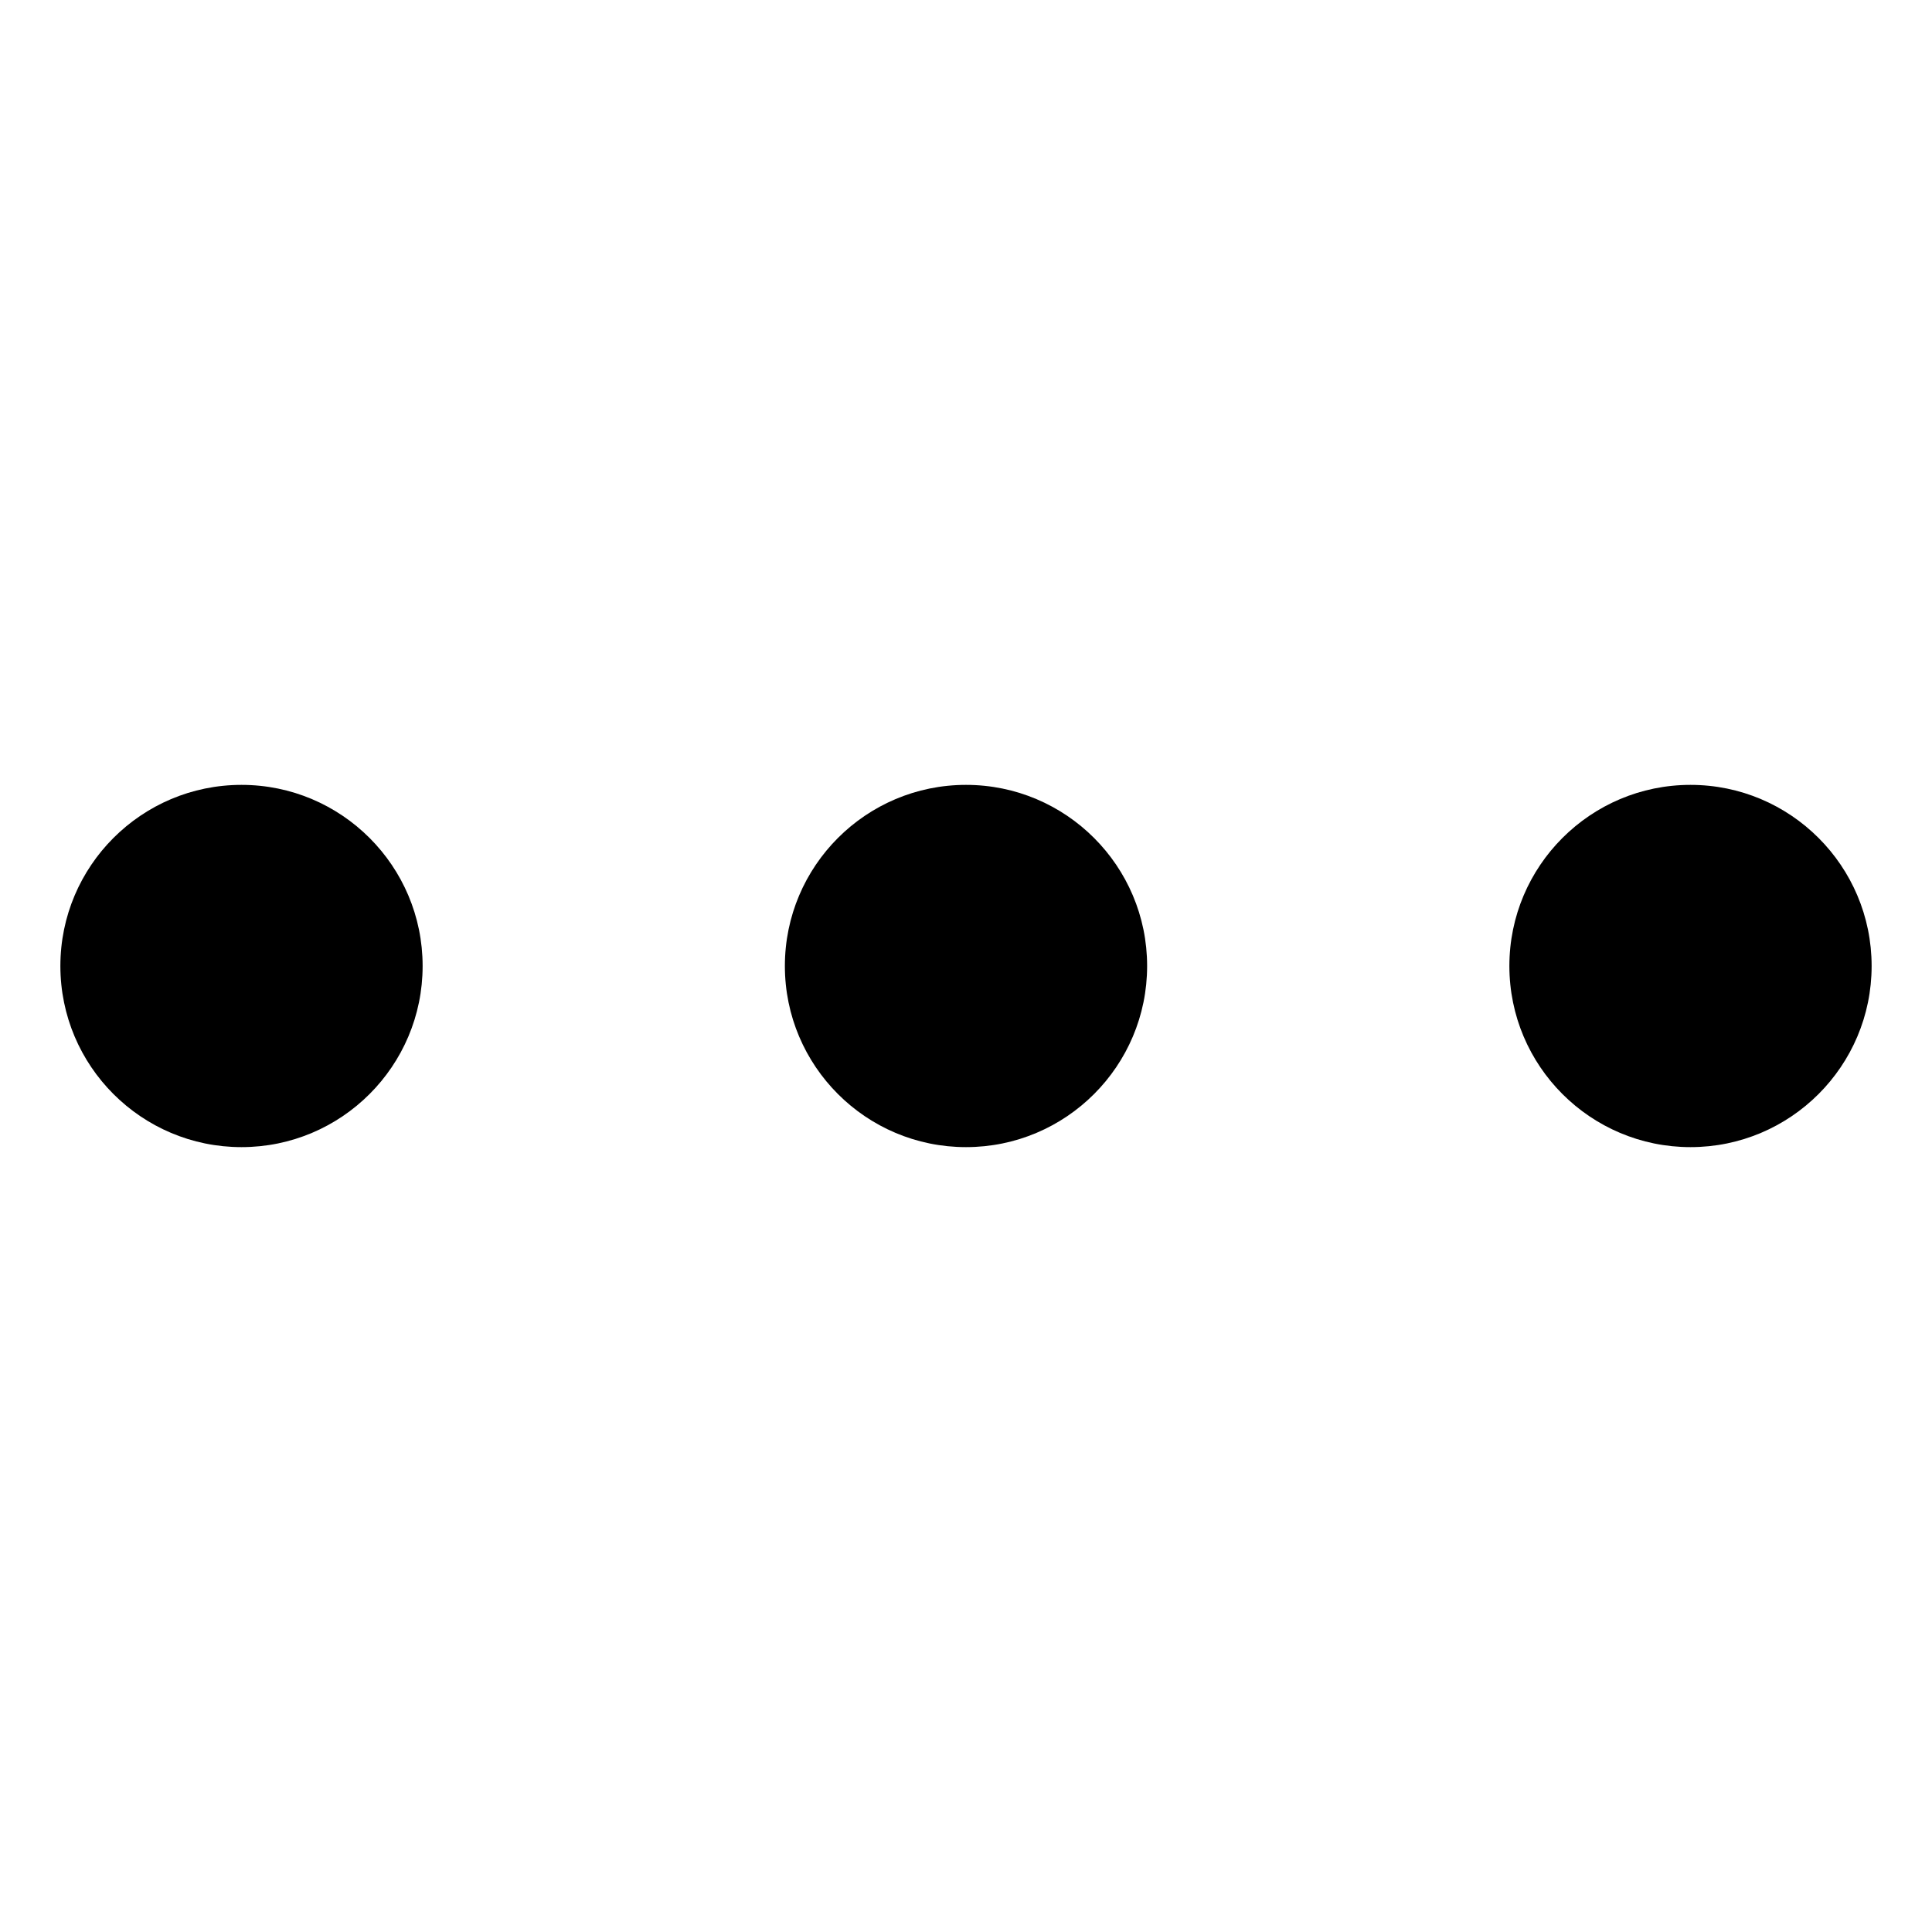
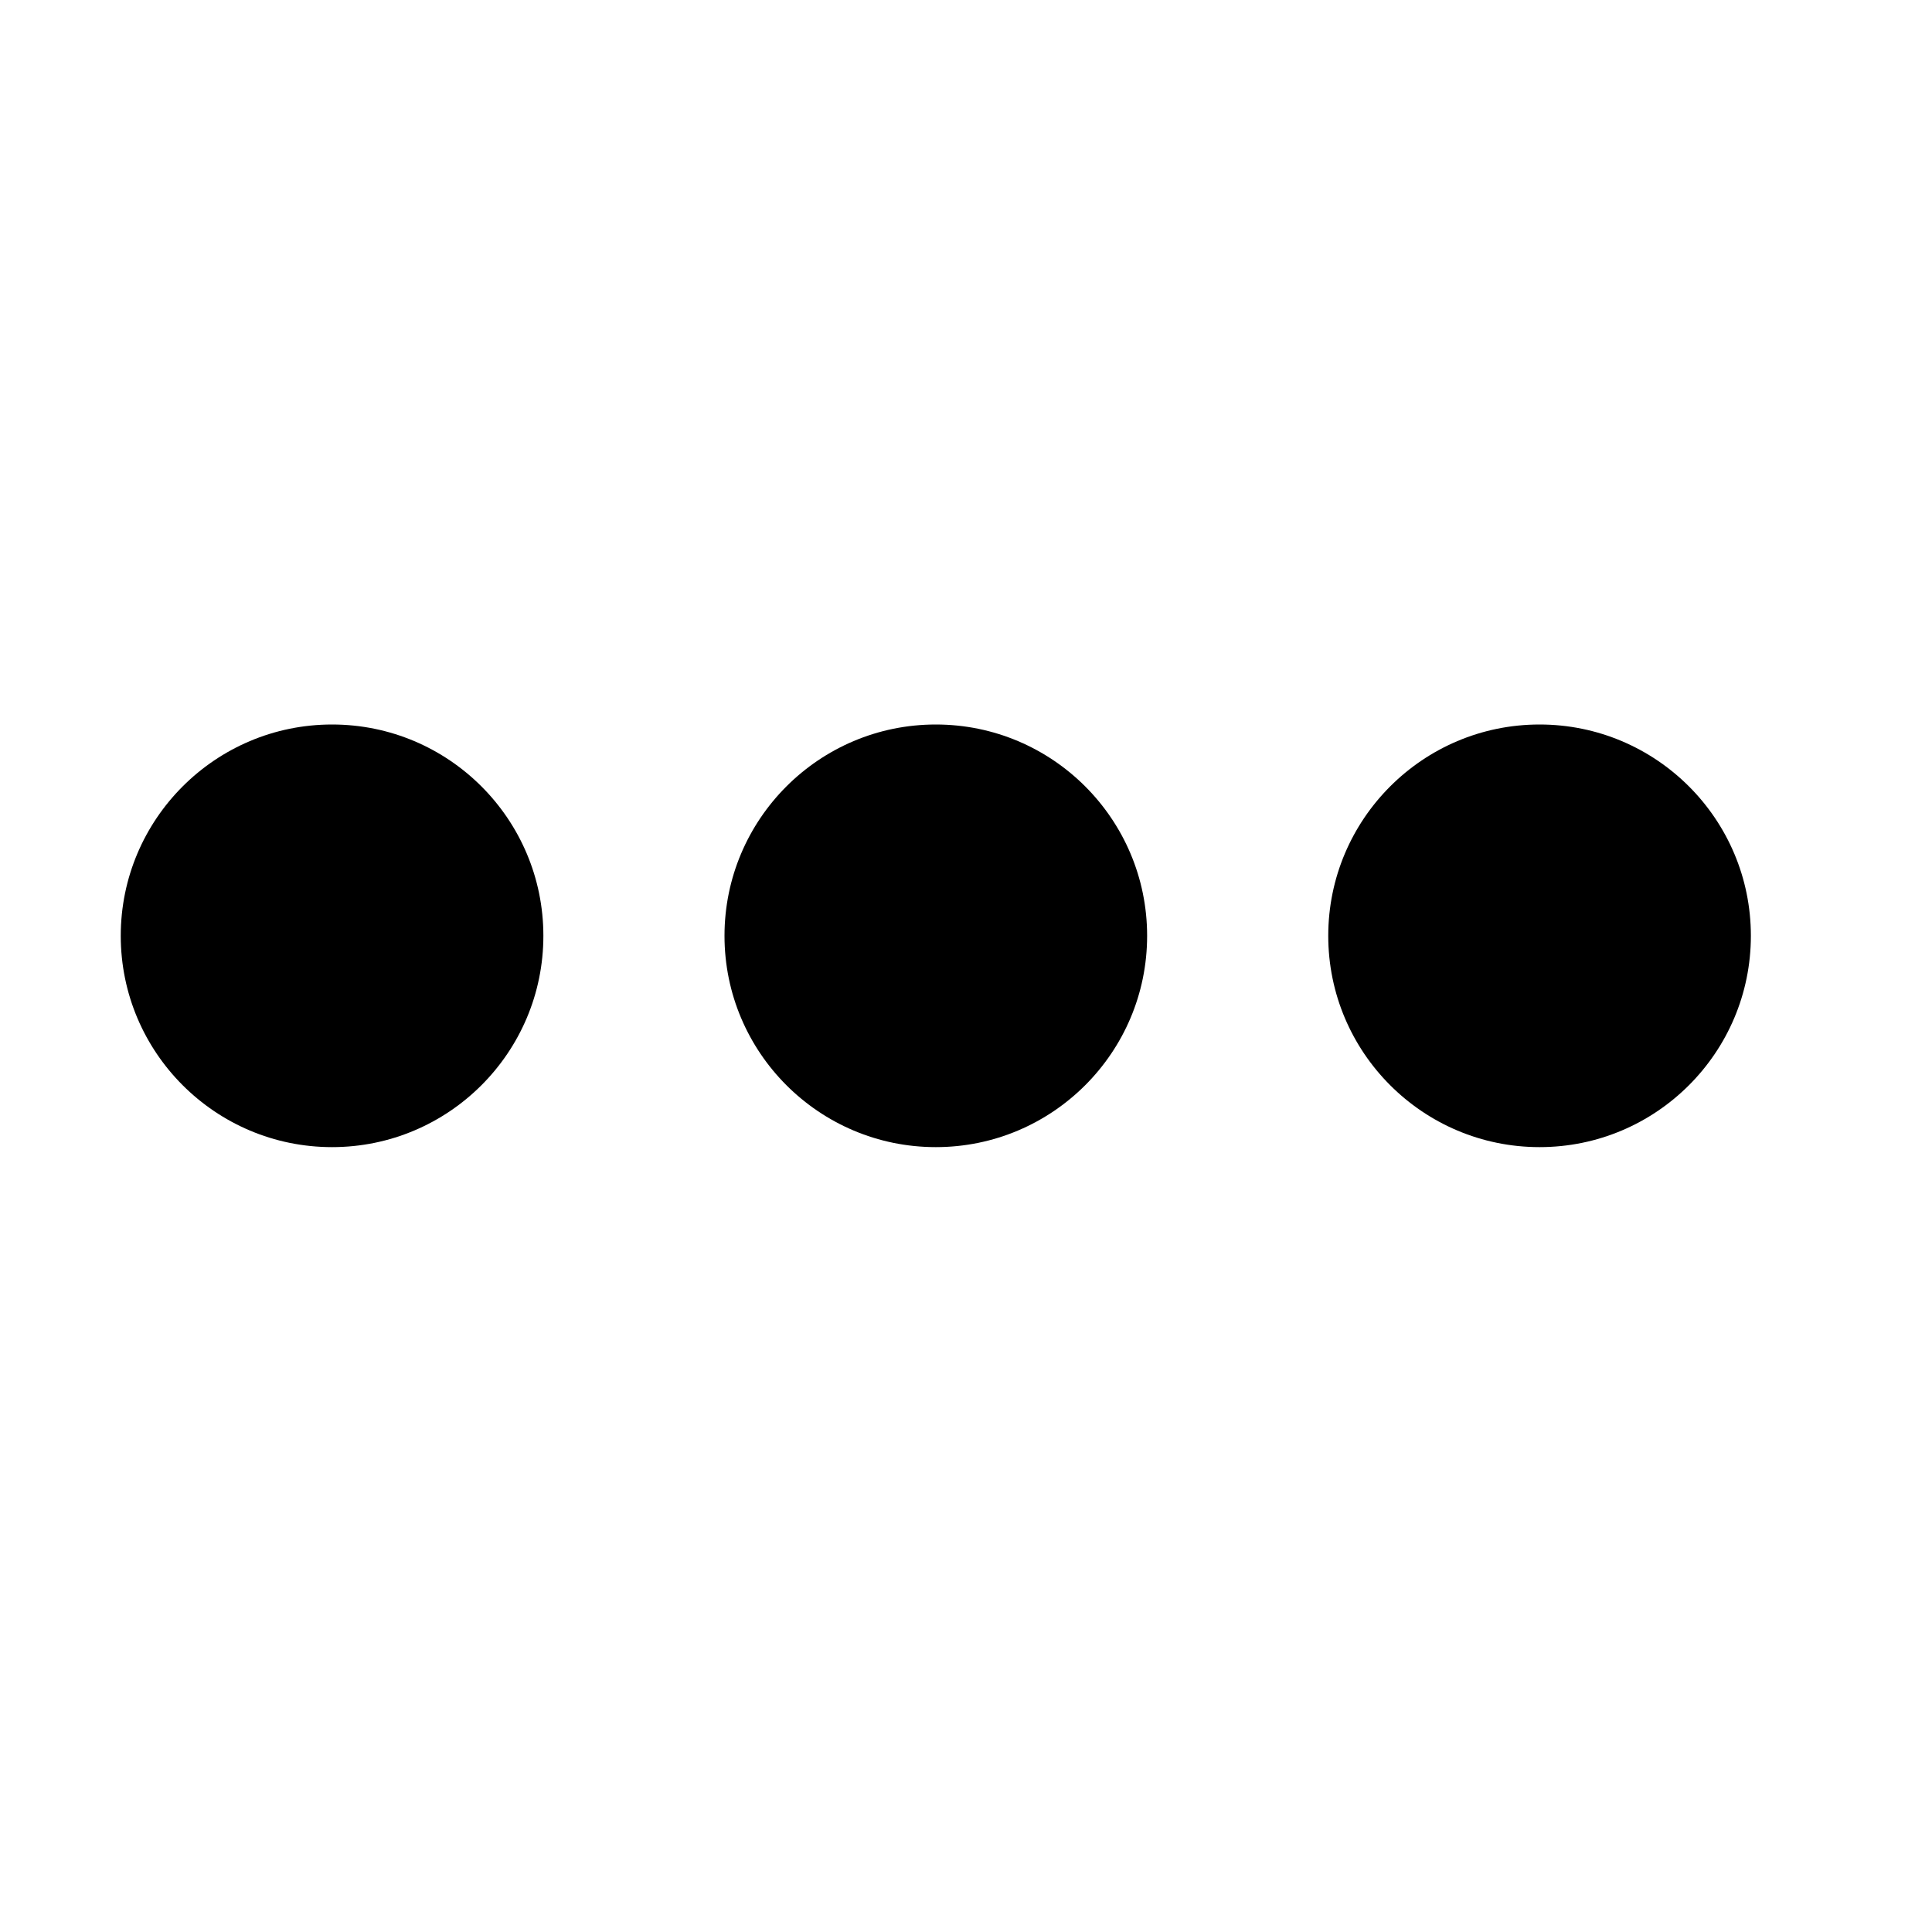
- <svg xmlns="http://www.w3.org/2000/svg" width="16px" height="16px" viewBox="0 0 16 16" version="1.1">
-   <g id="Ellipsis-Copy" stroke="none" stroke-width="1" fill="none" fill-rule="evenodd">
-     <path d="M2,6.5 C2.828,6.5 3.5,7.172 3.5,8 C3.5,8.828 2.828,9.5 2,9.5 C1.172,9.5 0.5,8.828 0.5,8 C0.5,7.172 1.172,6.5 2,6.5 Z M8,6.5 C8.828,6.5 9.5,7.172 9.5,8 C9.5,8.828 8.828,9.5 8,9.5 C7.172,9.5 6.5,8.828 6.5,8 C6.5,7.172 7.172,6.5 8,6.5 Z M14,6.5 C14.828,6.5 15.5,7.172 15.5,8 C15.5,8.828 14.828,9.5 14,9.5 C13.172,9.5 12.5,8.828 12.5,8 C12.5,7.172 13.172,6.5 14,6.5 Z" id="" fill="#000000" />
-   </g>
+ <svg xmlns="http://www.w3.org/2000/svg" width="16" height="16" viewBox="0 0 16 16" fill="none">
+   <path fill-rule="evenodd" clip-rule="evenodd" d="M2.75 6C3.716 6 4.5 6.784 4.5 7.75C4.5 8.716 3.716 9.5 2.75 9.5C1.784 9.5 1 8.716 1 7.75C1 6.784 1.784 6 2.75 6ZM7.75 6C8.716 6 9.5 6.784 9.5 7.75C9.5 8.716 8.716 9.5 7.75 9.5C6.784 9.5 6 8.716 6 7.75C6 6.784 6.784 6 7.75 6ZM14.5 7.75C14.5 6.784 13.716 6 12.75 6C11.784 6 11 6.784 11 7.75C11 8.716 11.784 9.5 12.75 9.5C13.716 9.5 14.5 8.716 14.5 7.75Z" fill="#000000" />
</svg>
